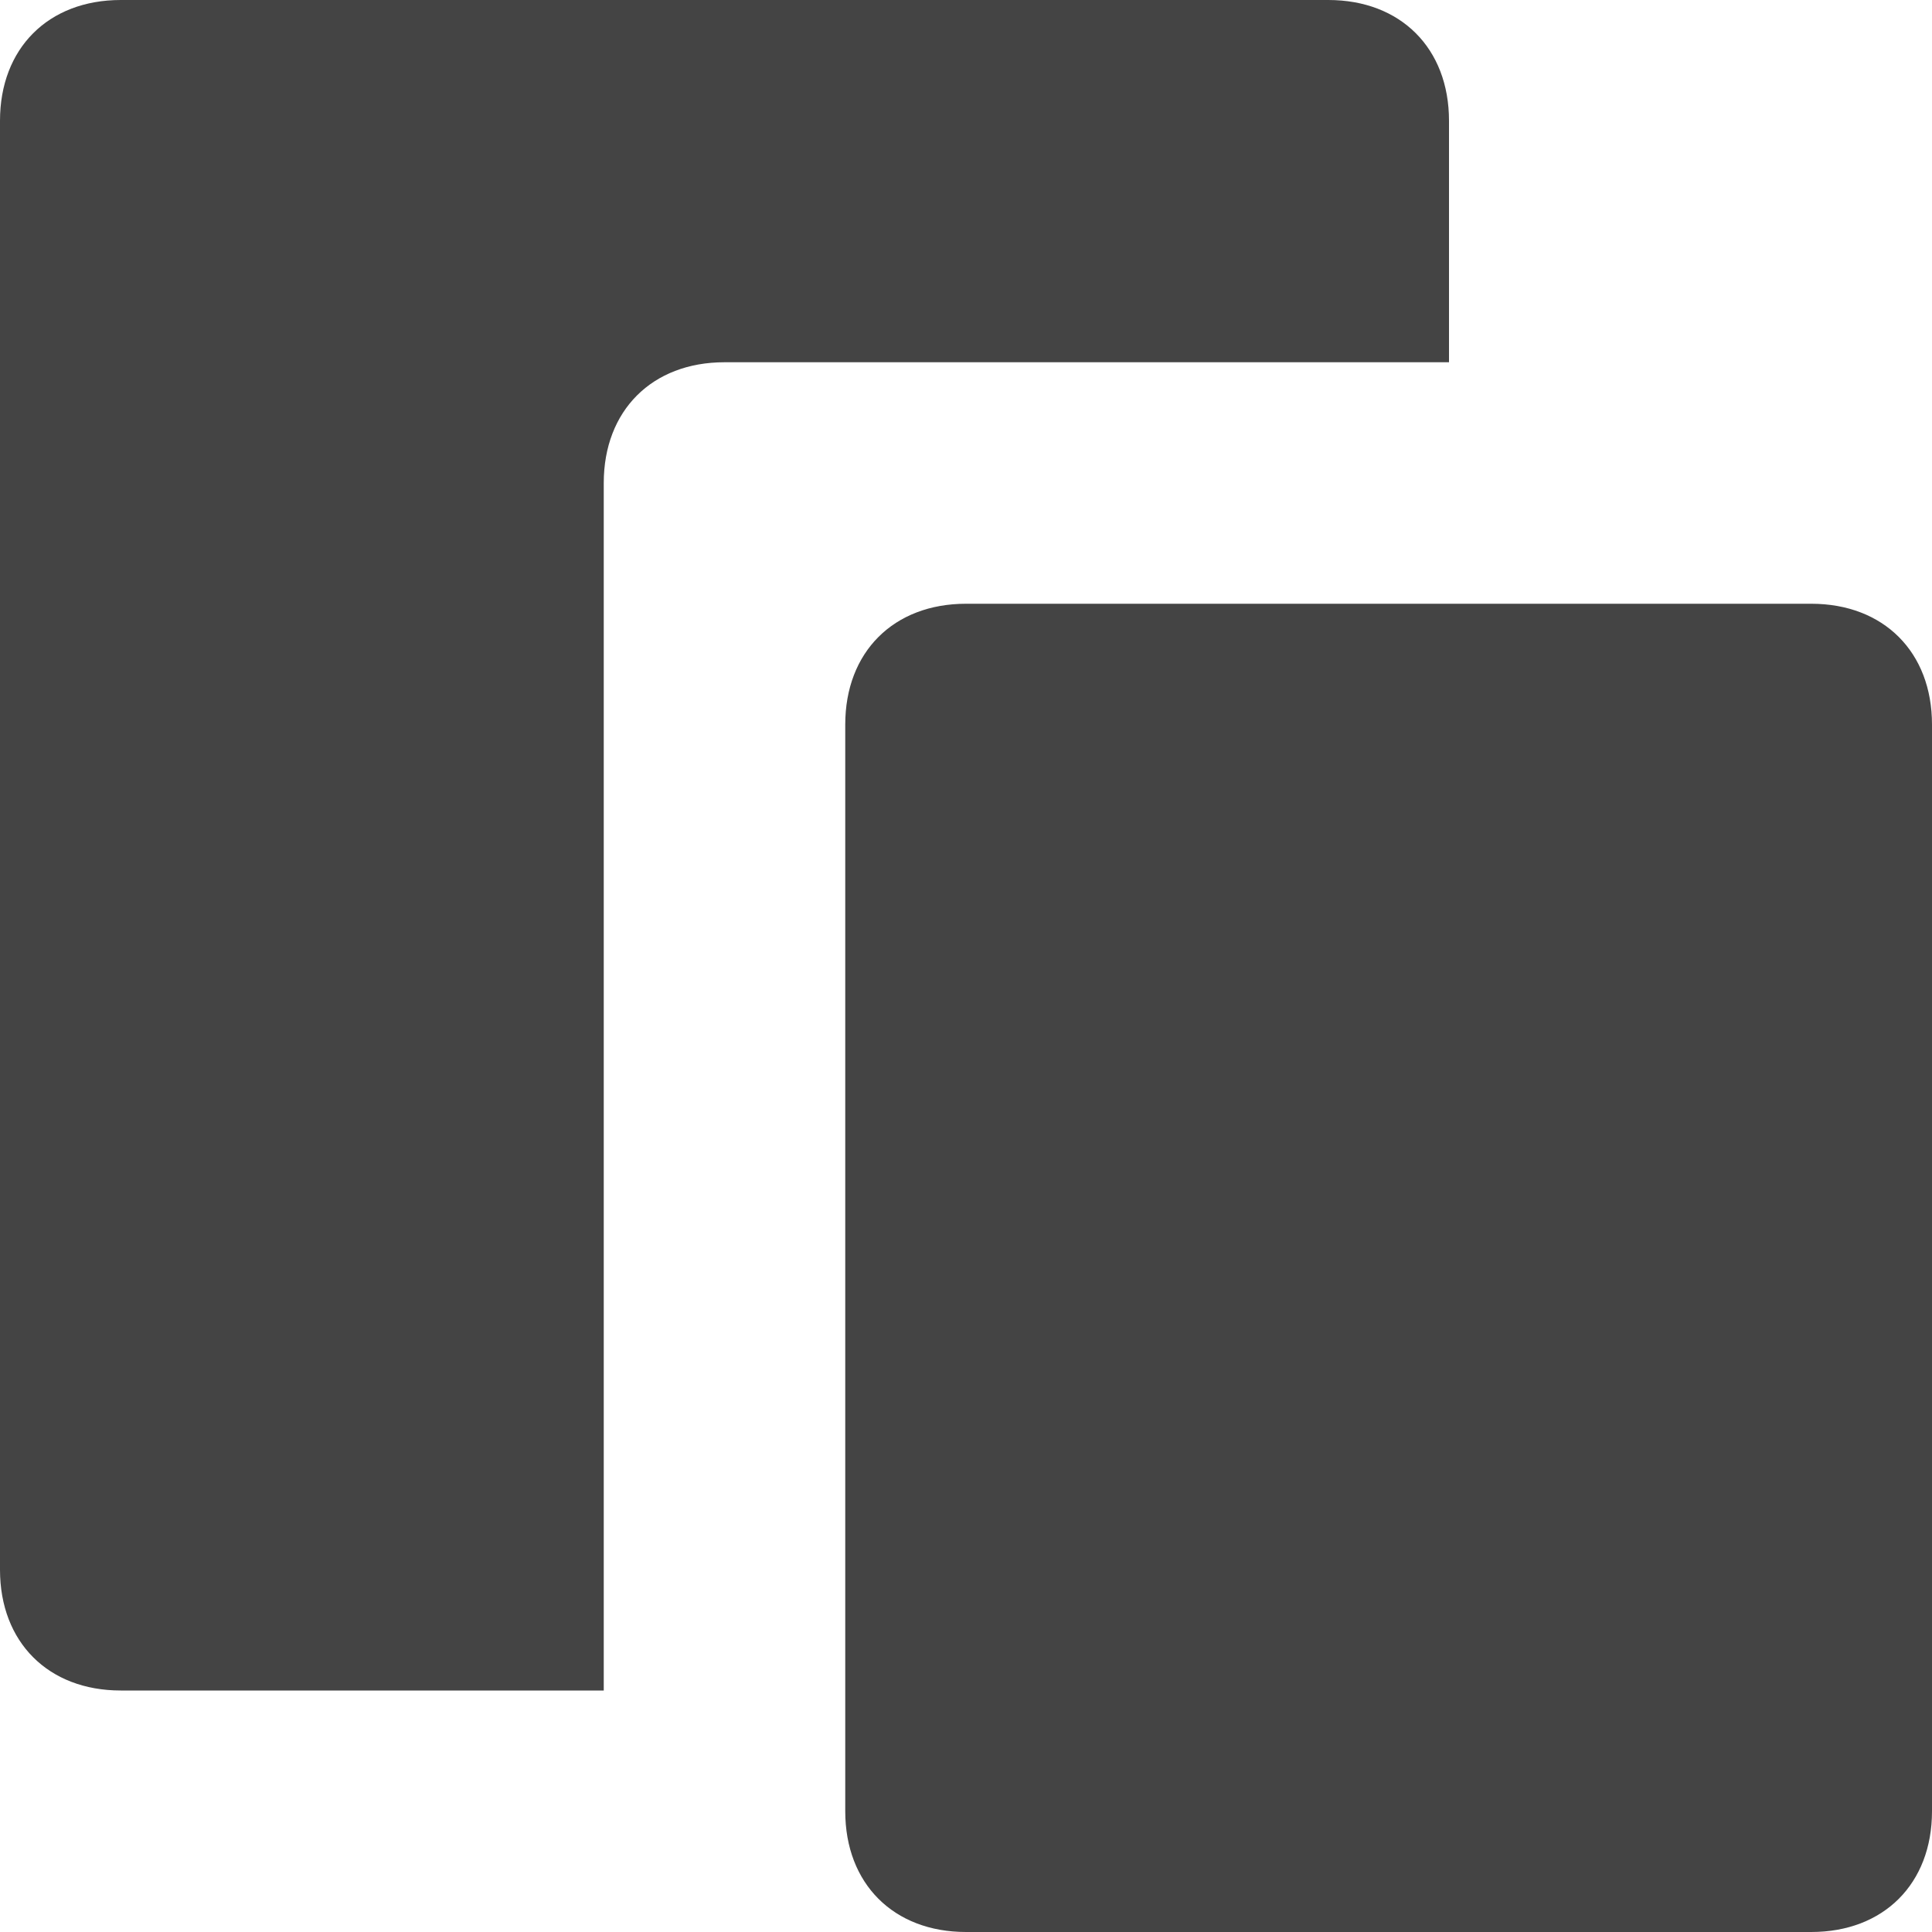
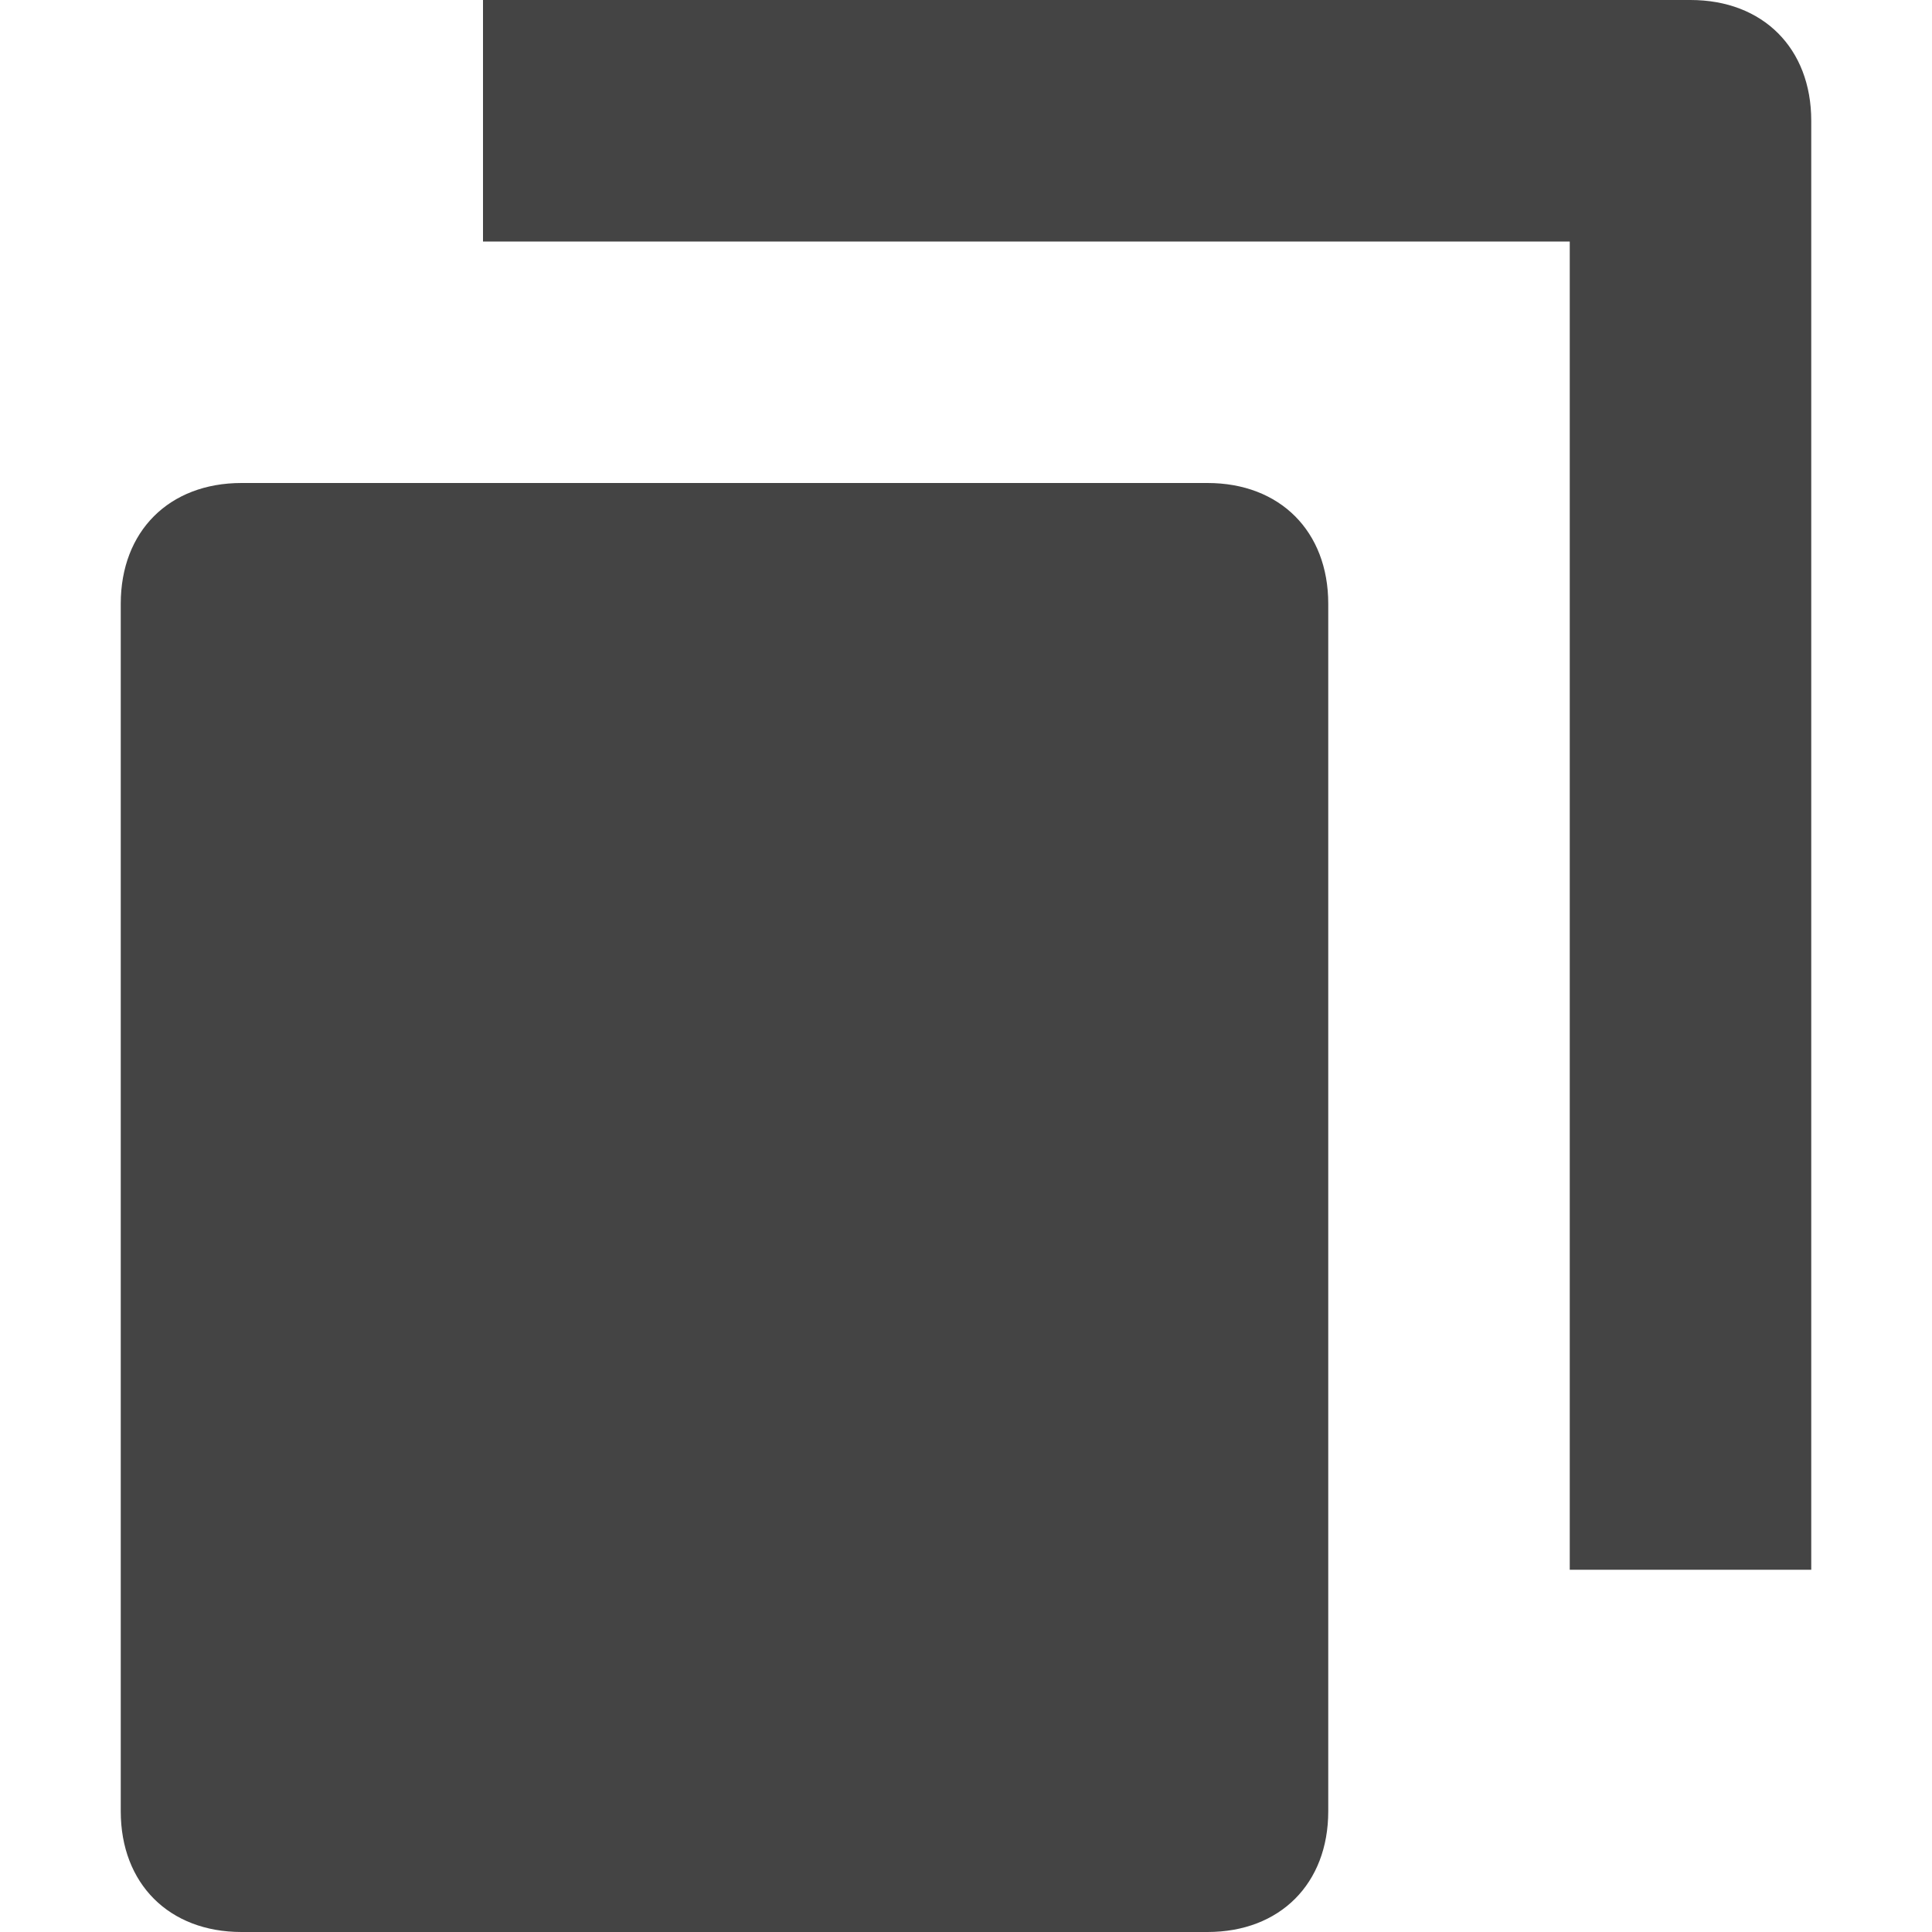
- <svg xmlns="http://www.w3.org/2000/svg" version="1.1" x="0px" y="0px" viewBox="0 0 16 16" xml:space="preserve" width="16" height="16">
+ <svg xmlns="http://www.w3.org/2000/svg" x="0" y="0" viewBox="0 0 16 16" width="16" height="16">
  <g class="nc-icon-wrapper" fill="#444444">
-     <path data-color="color-2" fill="#444444" d="M15,5H8C7.4,5,7,5.4,7,6v9c0,0.6,0.4,1,1,1h7c0.6,0,1-0.4,1-1V6C16,5.4,15.6,5,15,5z" />
-     <path fill="#444444" d="M5,4c0-0.6,0.4-1,1-1h6V1c0-0.6-0.4-1-1-1H1C0.4,0,0,0.4,0,1v12c0,0.6,0.4,1,1,1h4V4z" />
+     <g class="nc-icon-wrapper" fill="#444444">
+       <path fill="#444444" d="M10 4H2c-.6 0-1 .4-1 1v10c0 .6.4 1 1 1h8c.6 0 1-.4 1-1V5c0-.6-.4-1-1-1z" />
+       <path data-color="color-2" fill="#444444" d="M14 0H4v2h9v11h2V1c0-.6-.4-1-1-1z" />
+     </g>
  </g>
</svg>
